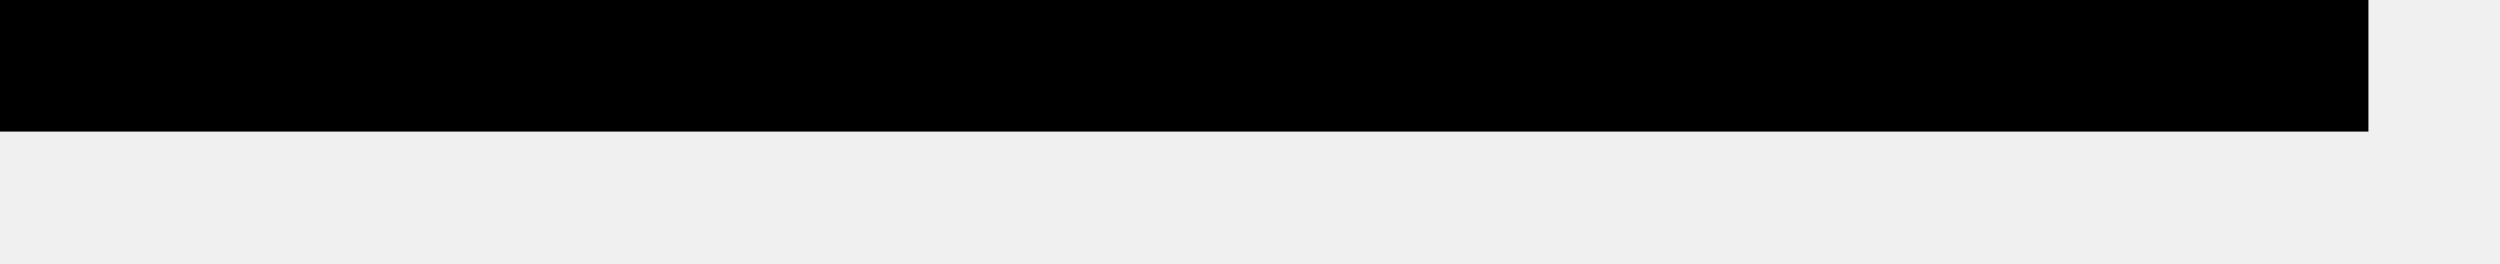
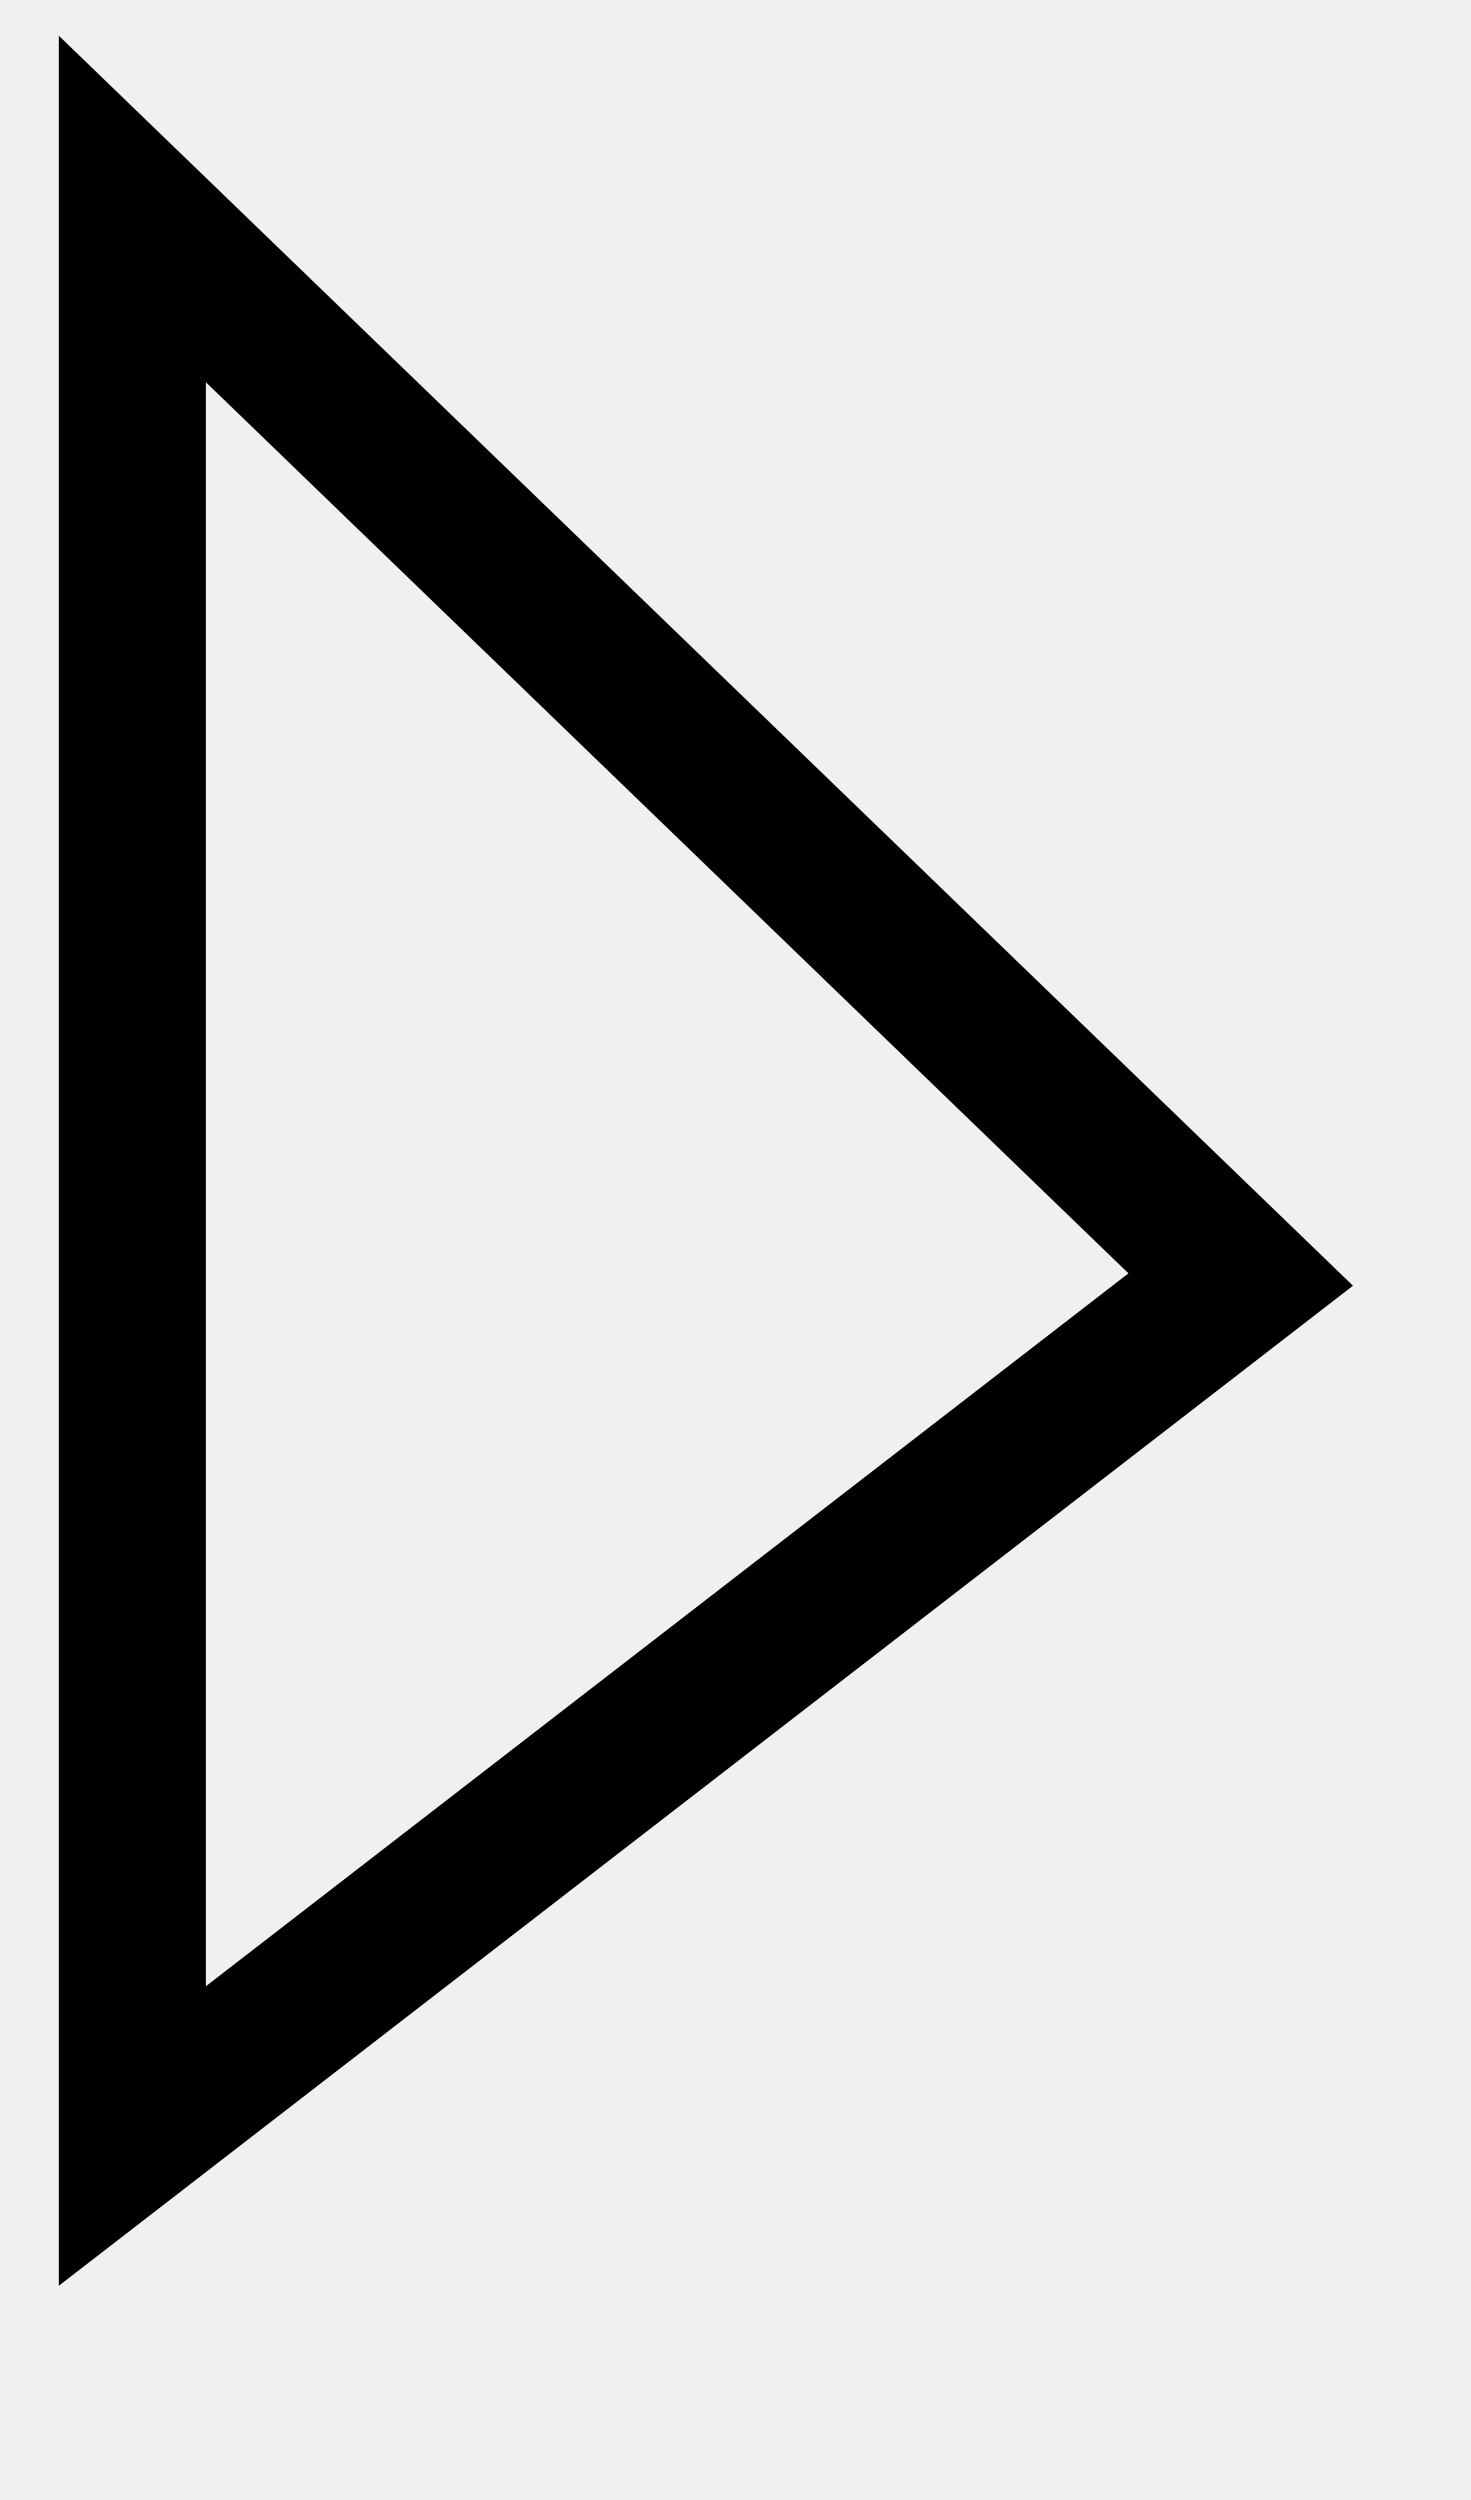
- <svg xmlns="http://www.w3.org/2000/svg" version="1.1" width="19px" height="2px">
-   <g transform="matrix(1 0 0 1 -565 -261 )">
-     <path d="M 565 261.5  L 583 261.5  " stroke-width="1" stroke="#000000" fill="none" />
+ <svg xmlns="http://www.w3.org/2000/svg" version="1.1" width="10px" height="17px">
+   <defs>
+     <mask fill="white" id="clip204">
+       <path d="M 0.4 15.543  L 0.4 0.243  L 9.2 8.743  L 0.4 15.543  Z " fill-rule="evenodd" />
+     </mask>
+   </defs>
+   <g transform="matrix(1 0 0 1 -303 -353 )">
+     <path d="M 0.4 15.543  L 0.4 0.243  L 9.2 8.743  L 0.4 15.543  Z " fill-rule="nonzero" fill="#7f7f7f" stroke="none" fill-opacity="0" transform="matrix(1 0 0 1 303 353 )" />
+     <path d="M 0.4 15.543  L 0.4 0.243  L 9.2 8.743  L 0.4 15.543  Z " stroke-width="2" stroke="#000000" fill="none" transform="matrix(1 0 0 1 303 353 )" mask="url(#clip204)" />
  </g>
</svg>
